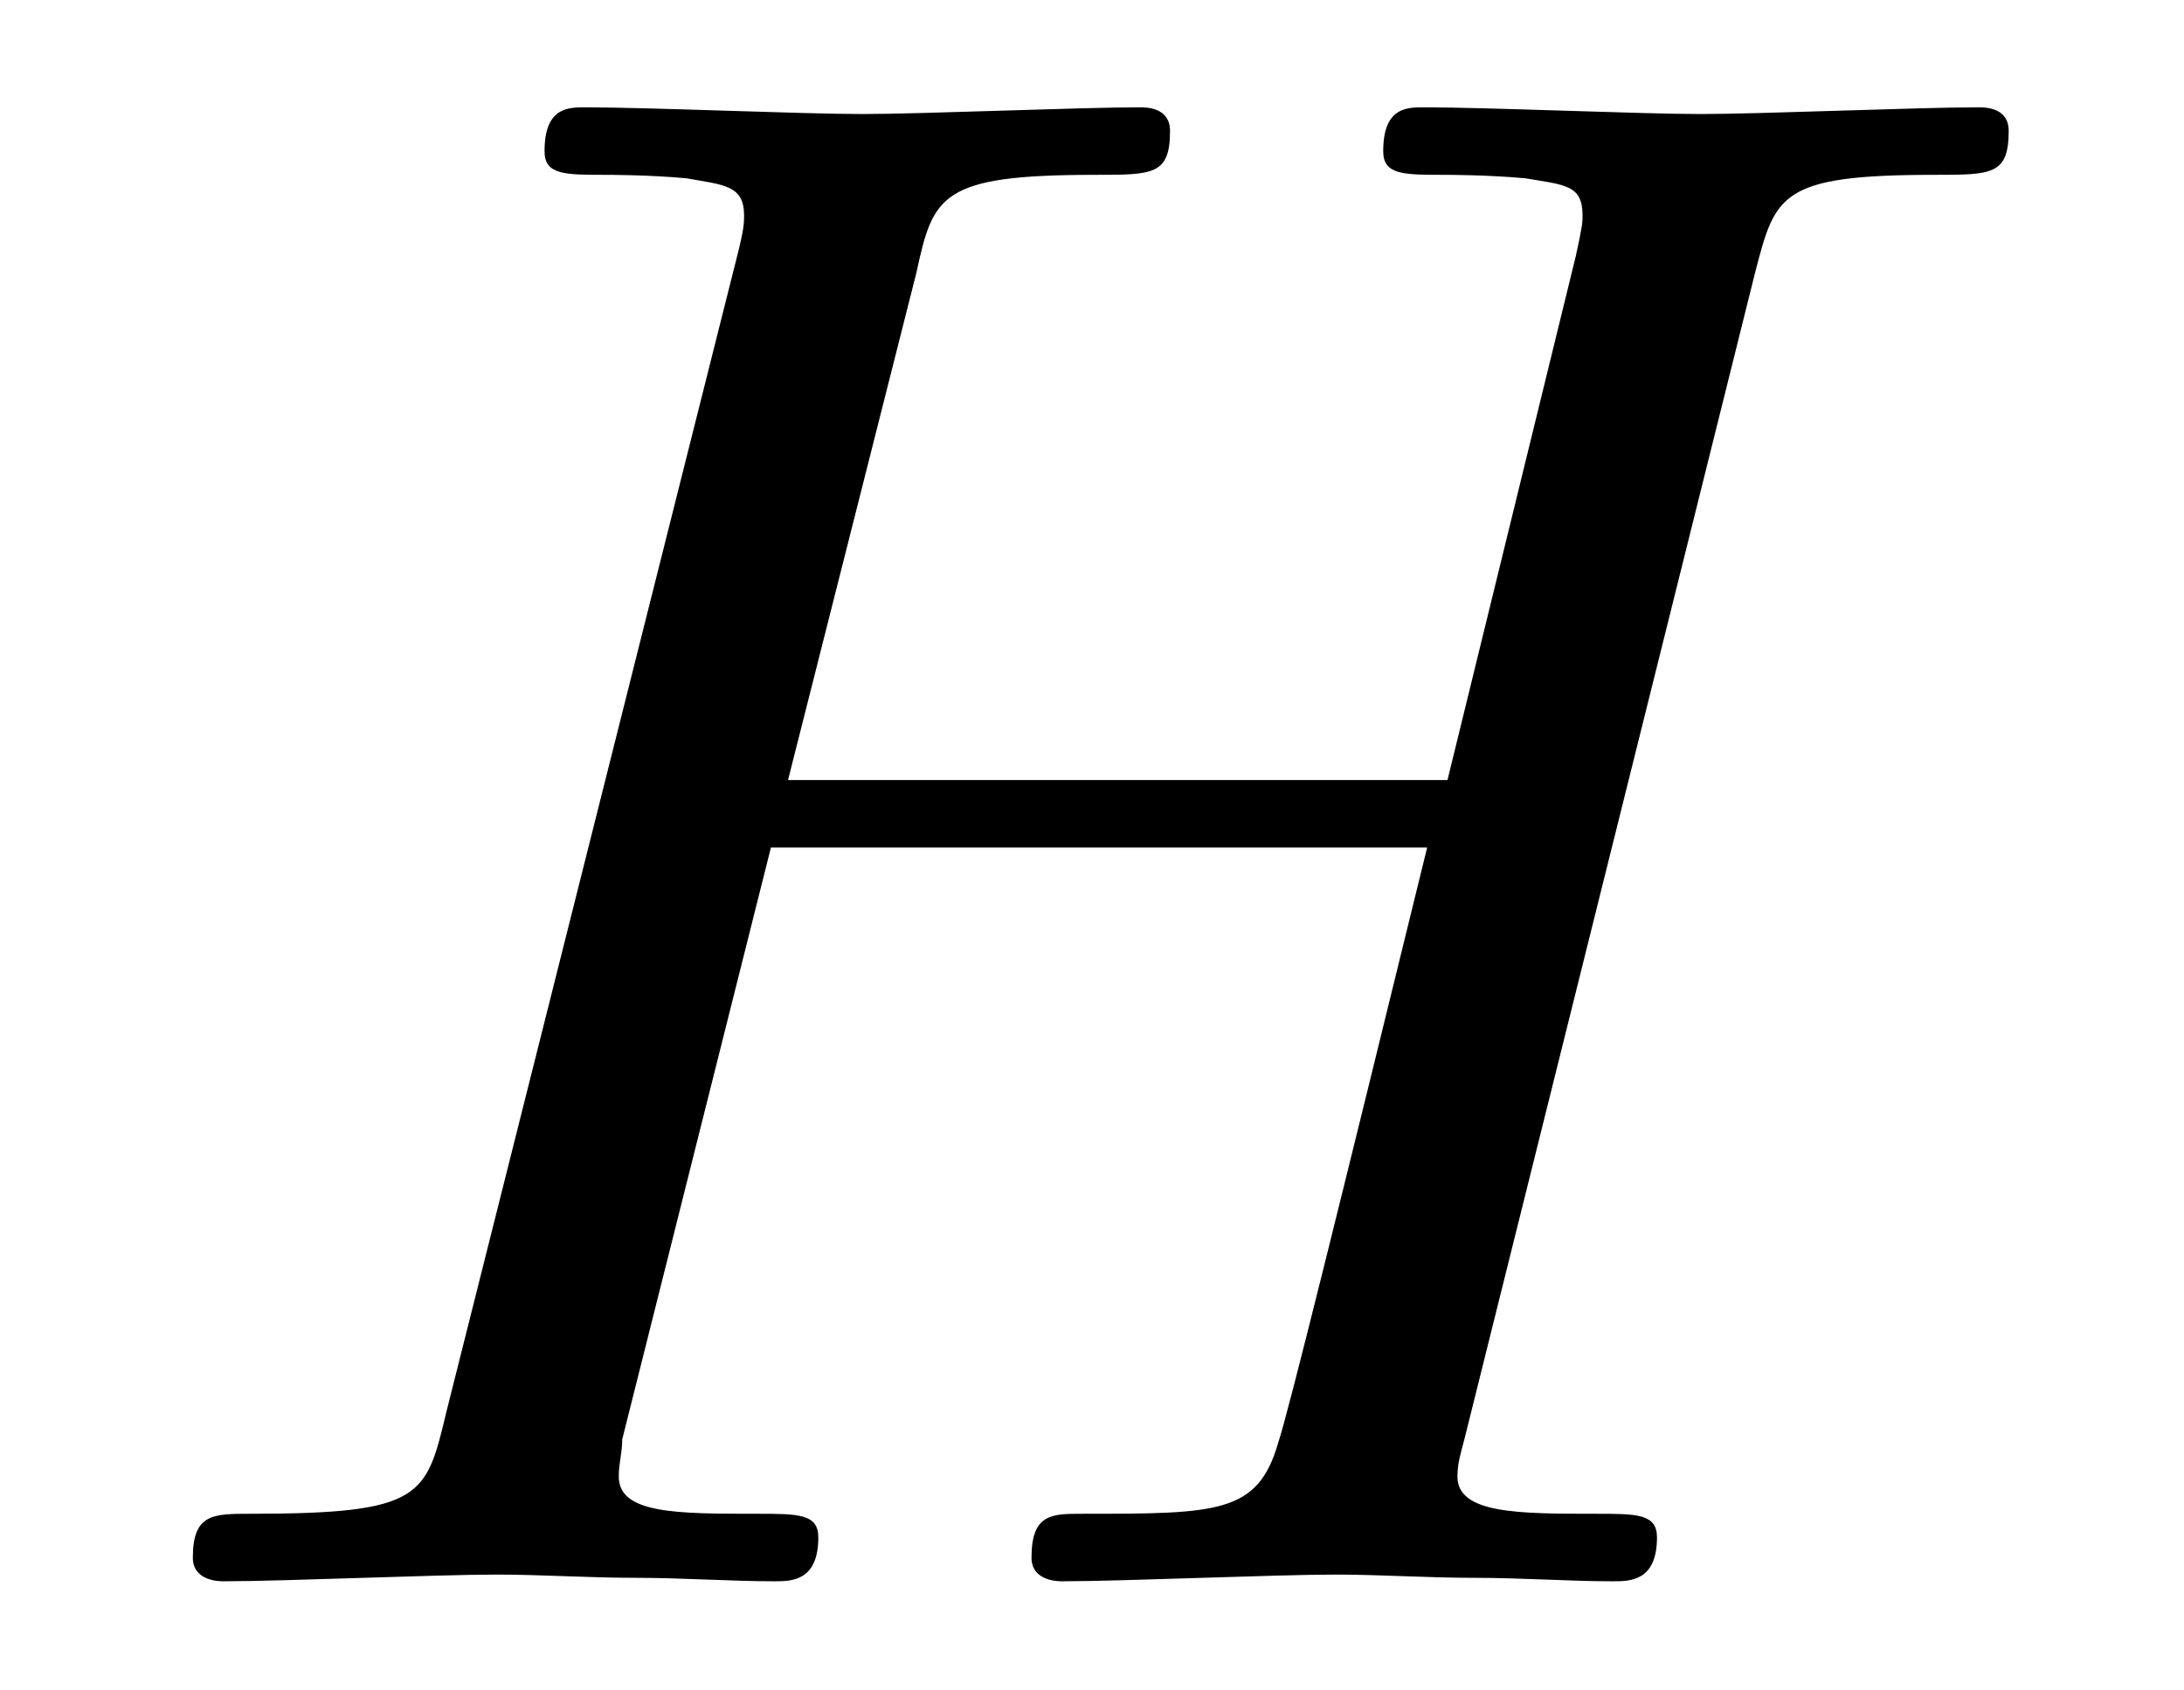
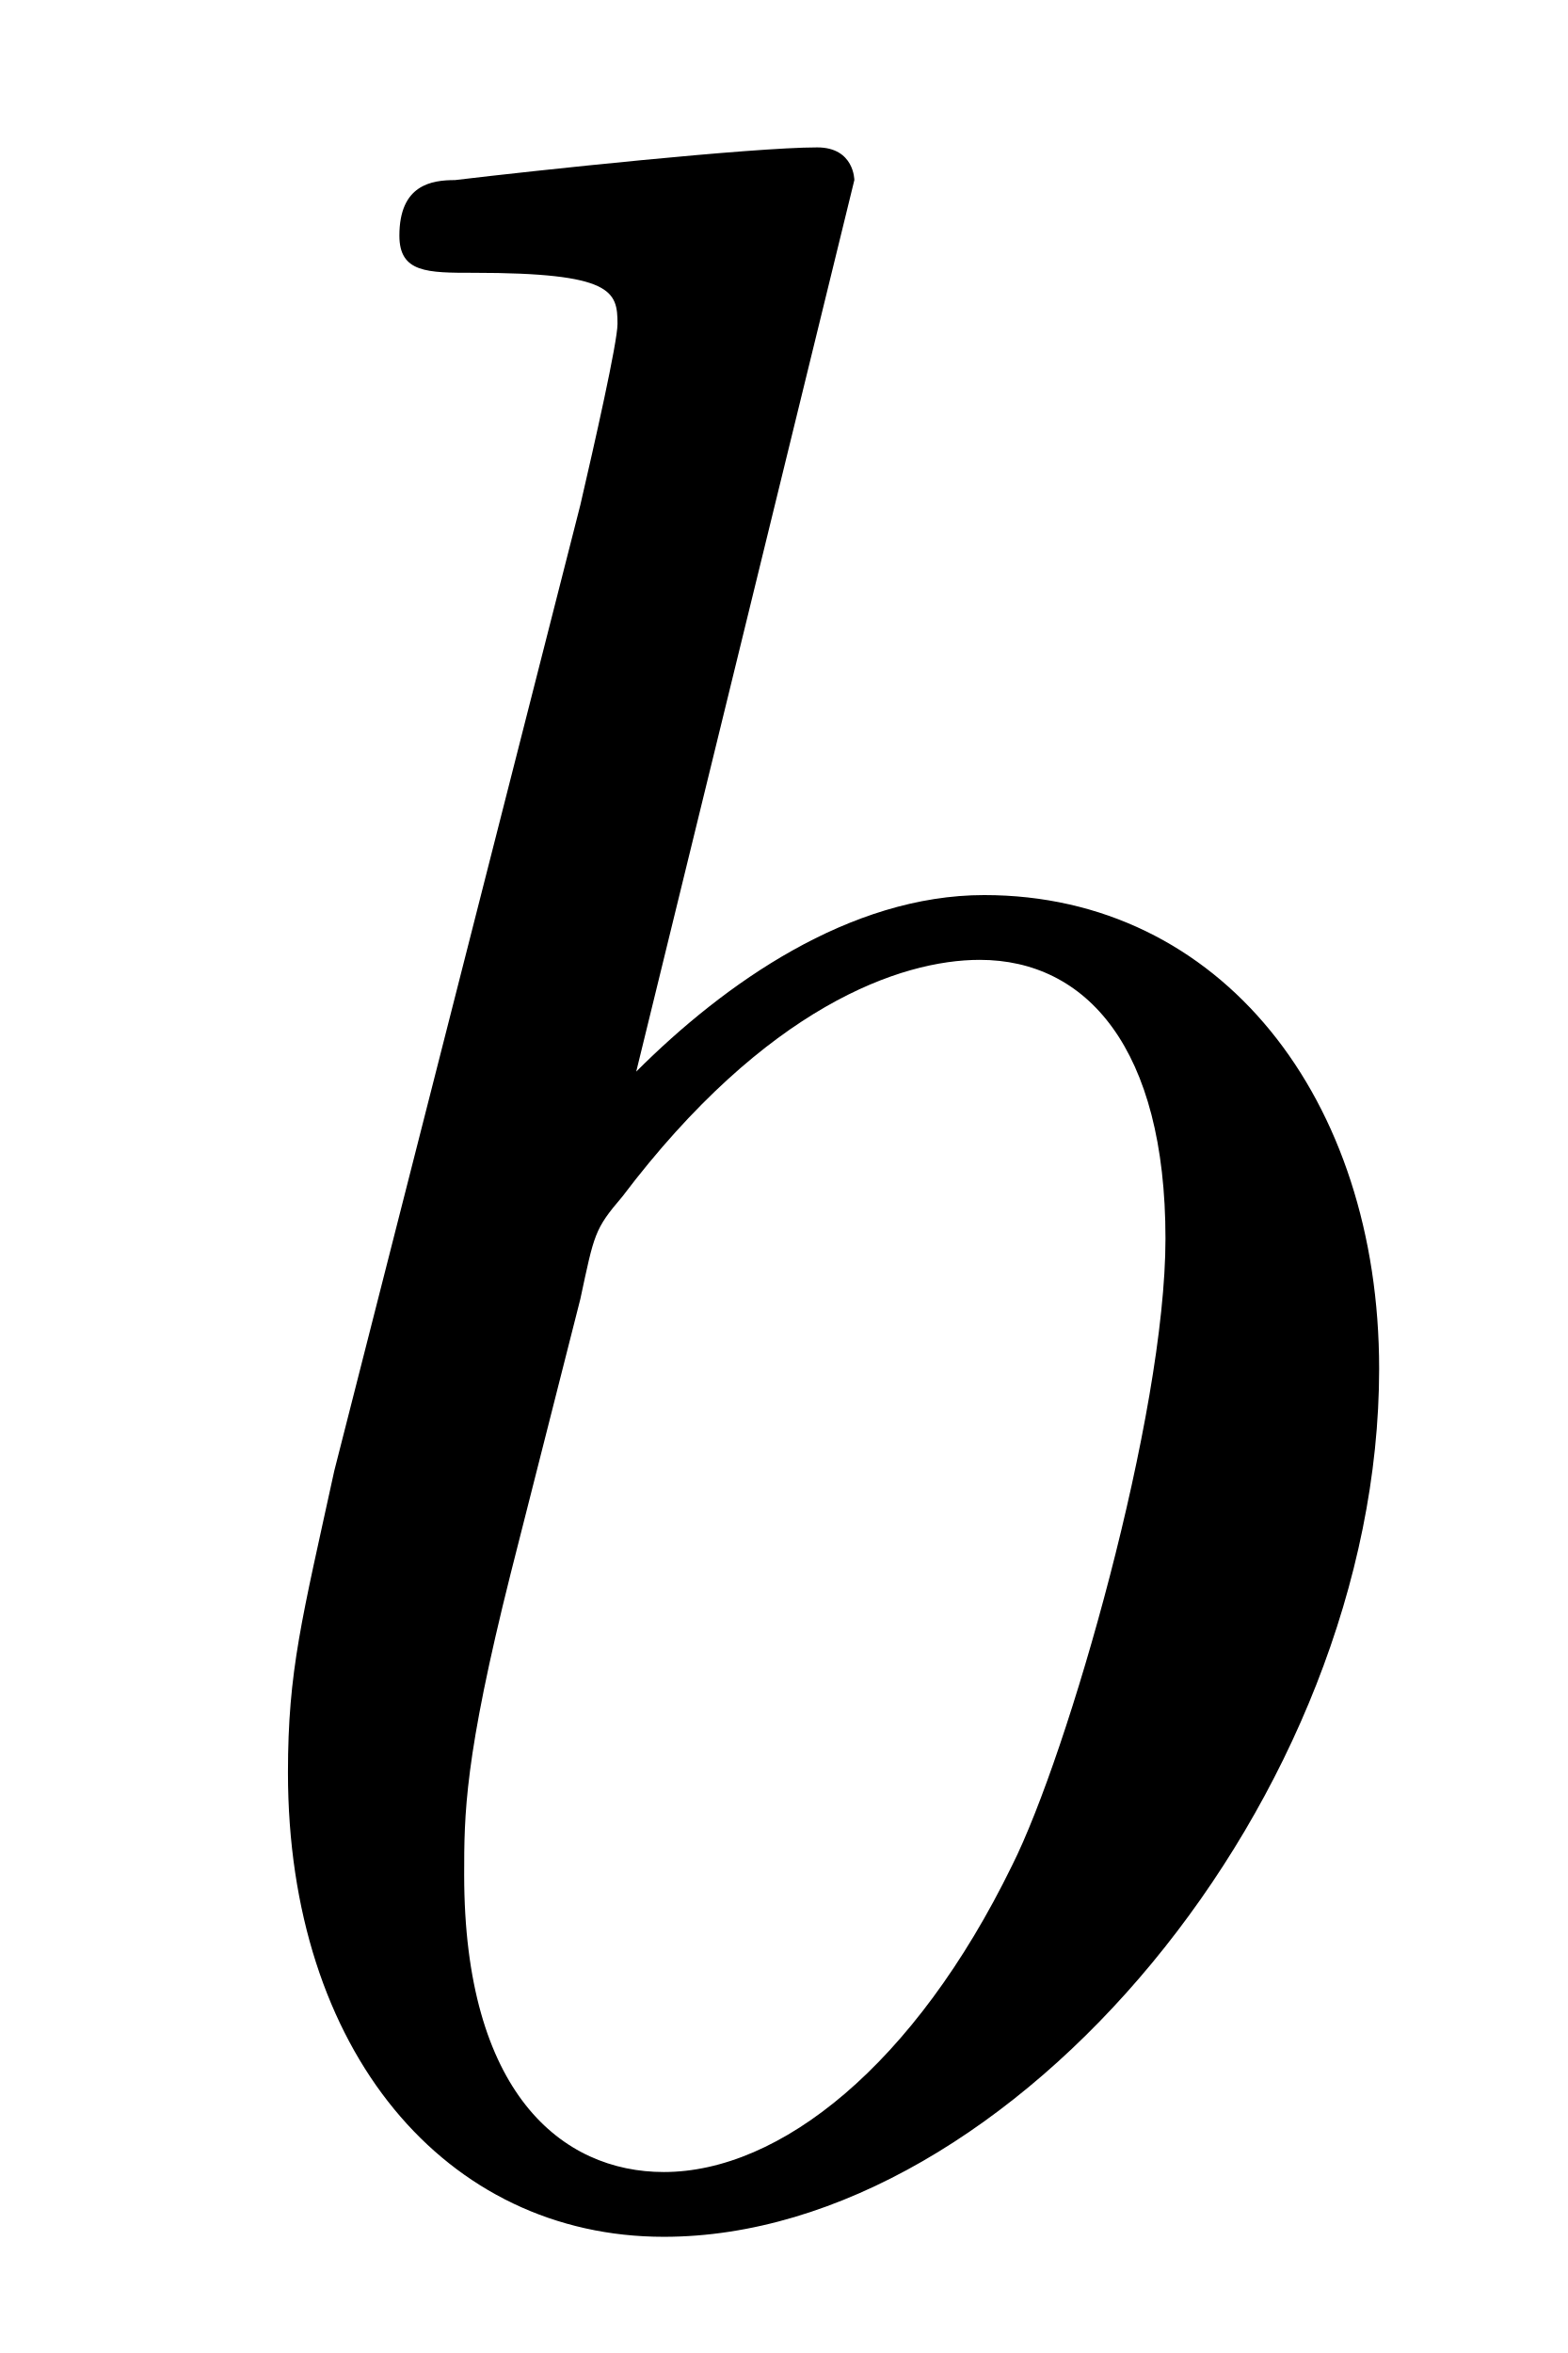
- <svg xmlns="http://www.w3.org/2000/svg" xmlns:xlink="http://www.w3.org/1999/xlink" viewBox="0 0 10.091 7.808">
+ <svg xmlns="http://www.w3.org/2000/svg" xmlns:xlink="http://www.w3.org/1999/xlink" viewBox="0 0 5.276 7.918">
  <defs>
    <g>
      <g id="glyph-0-0">
-         <path d="M 7.609 -6.047 C 7.703 -6.406 7.719 -6.5 8.438 -6.5 C 8.703 -6.5 8.781 -6.5 8.781 -6.703 C 8.781 -6.812 8.672 -6.812 8.641 -6.812 C 8.359 -6.812 7.641 -6.781 7.359 -6.781 C 7.078 -6.781 6.375 -6.812 6.078 -6.812 C 6 -6.812 5.891 -6.812 5.891 -6.609 C 5.891 -6.5 5.984 -6.5 6.172 -6.5 C 6.188 -6.5 6.375 -6.5 6.547 -6.484 C 6.734 -6.453 6.812 -6.453 6.812 -6.312 C 6.812 -6.281 6.812 -6.266 6.781 -6.125 L 6.188 -3.703 L 3.141 -3.703 L 3.734 -6.047 C 3.812 -6.406 3.844 -6.5 4.562 -6.5 C 4.828 -6.5 4.906 -6.5 4.906 -6.703 C 4.906 -6.812 4.797 -6.812 4.766 -6.812 C 4.484 -6.812 3.766 -6.781 3.484 -6.781 C 3.203 -6.781 2.5 -6.812 2.203 -6.812 C 2.125 -6.812 2.016 -6.812 2.016 -6.609 C 2.016 -6.5 2.109 -6.5 2.297 -6.5 C 2.312 -6.5 2.5 -6.5 2.672 -6.484 C 2.844 -6.453 2.938 -6.453 2.938 -6.312 C 2.938 -6.281 2.938 -6.25 2.906 -6.125 L 1.562 -0.781 C 1.469 -0.391 1.453 -0.312 0.656 -0.312 C 0.484 -0.312 0.391 -0.312 0.391 -0.109 C 0.391 0 0.516 0 0.531 0 C 0.812 0 1.516 -0.031 1.797 -0.031 C 2 -0.031 2.219 -0.016 2.438 -0.016 C 2.656 -0.016 2.875 0 3.078 0 C 3.156 0 3.281 0 3.281 -0.203 C 3.281 -0.312 3.188 -0.312 3 -0.312 C 2.625 -0.312 2.359 -0.312 2.359 -0.484 C 2.359 -0.547 2.375 -0.594 2.375 -0.656 L 3.062 -3.391 L 6.094 -3.391 C 5.688 -1.734 5.453 -0.781 5.406 -0.641 C 5.312 -0.312 5.125 -0.312 4.5 -0.312 C 4.359 -0.312 4.266 -0.312 4.266 -0.109 C 4.266 0 4.391 0 4.406 0 C 4.688 0 5.391 -0.031 5.672 -0.031 C 5.875 -0.031 6.094 -0.016 6.312 -0.016 C 6.531 -0.016 6.75 0 6.953 0 C 7.031 0 7.156 0 7.156 -0.203 C 7.156 -0.312 7.062 -0.312 6.875 -0.312 C 6.516 -0.312 6.234 -0.312 6.234 -0.484 C 6.234 -0.547 6.25 -0.594 6.266 -0.656 Z M 7.609 -6.047 " />
+         <path d="M 2.375 -6.812 C 2.375 -6.812 2.375 -6.922 2.25 -6.922 C 2.031 -6.922 1.297 -6.844 1.031 -6.812 C 0.953 -6.812 0.844 -6.797 0.844 -6.625 C 0.844 -6.5 0.938 -6.5 1.094 -6.5 C 1.562 -6.5 1.578 -6.438 1.578 -6.328 C 1.578 -6.266 1.5 -5.922 1.453 -5.719 L 0.625 -2.469 C 0.516 -1.969 0.469 -1.797 0.469 -1.453 C 0.469 -0.516 1 0.109 1.734 0.109 C 2.906 0.109 4.141 -1.375 4.141 -2.812 C 4.141 -3.719 3.609 -4.406 2.812 -4.406 C 2.359 -4.406 1.938 -4.109 1.641 -3.812 Z M 1.453 -3.047 C 1.5 -3.266 1.5 -3.281 1.594 -3.391 C 2.078 -4.031 2.531 -4.188 2.797 -4.188 C 3.156 -4.188 3.422 -3.891 3.422 -3.25 C 3.422 -2.656 3.094 -1.516 2.906 -1.141 C 2.578 -0.469 2.125 -0.109 1.734 -0.109 C 1.391 -0.109 1.062 -0.375 1.062 -1.109 C 1.062 -1.312 1.062 -1.5 1.219 -2.125 Z M 1.453 -3.047 " />
      </g>
    </g>
    <clipPath id="clip-0">
-       <path clip-rule="nonzero" d="M 0 0 L 10 0 L 10 7.809 L 0 7.809 Z M 0 0 " />
+       <path clip-rule="nonzero" d="M 0 0 L 5 0 L 5 7.918 L 0 7.918 Z M 0 0 " />
    </clipPath>
  </defs>
  <g clip-path="url(#clip-0)">
    <g fill="rgb(0%, 0%, 0%)" fill-opacity="1">
-       <use xlink:href="#glyph-0-0" x="0.5" y="7.308" />
+       <use xlink:href="#glyph-0-0" x="0.5" y="7.418" />
    </g>
  </g>
</svg>
